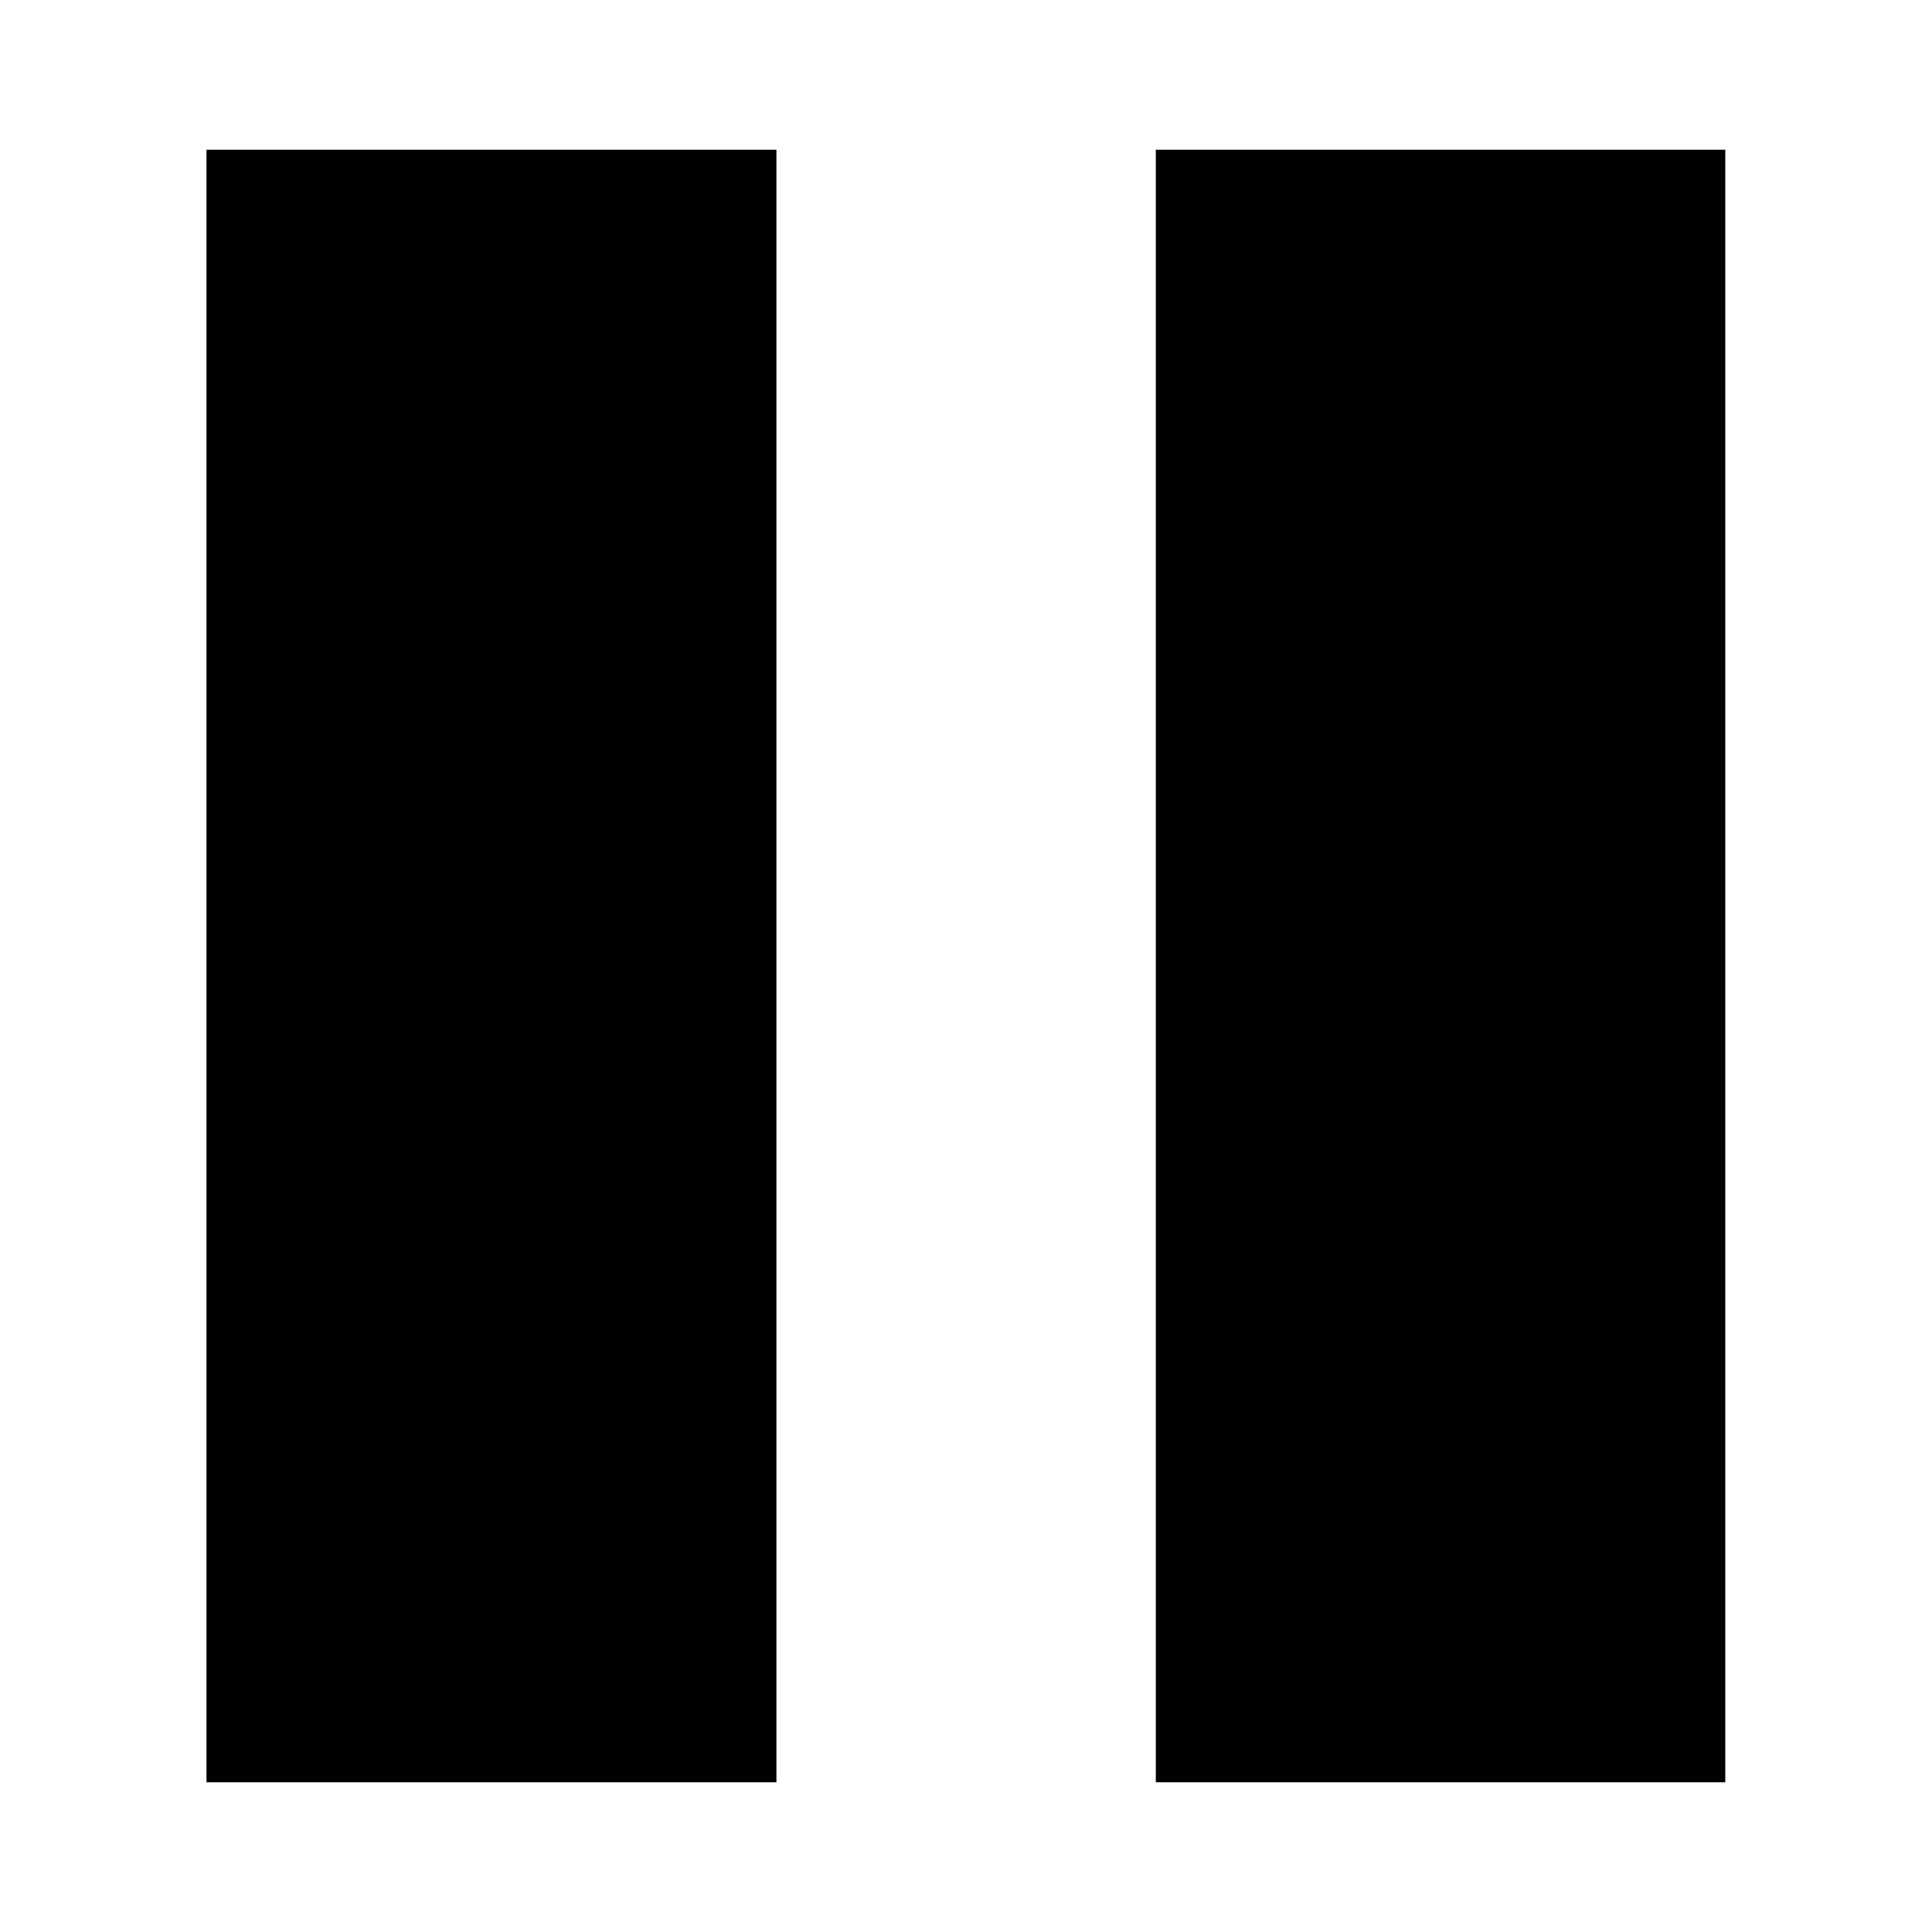
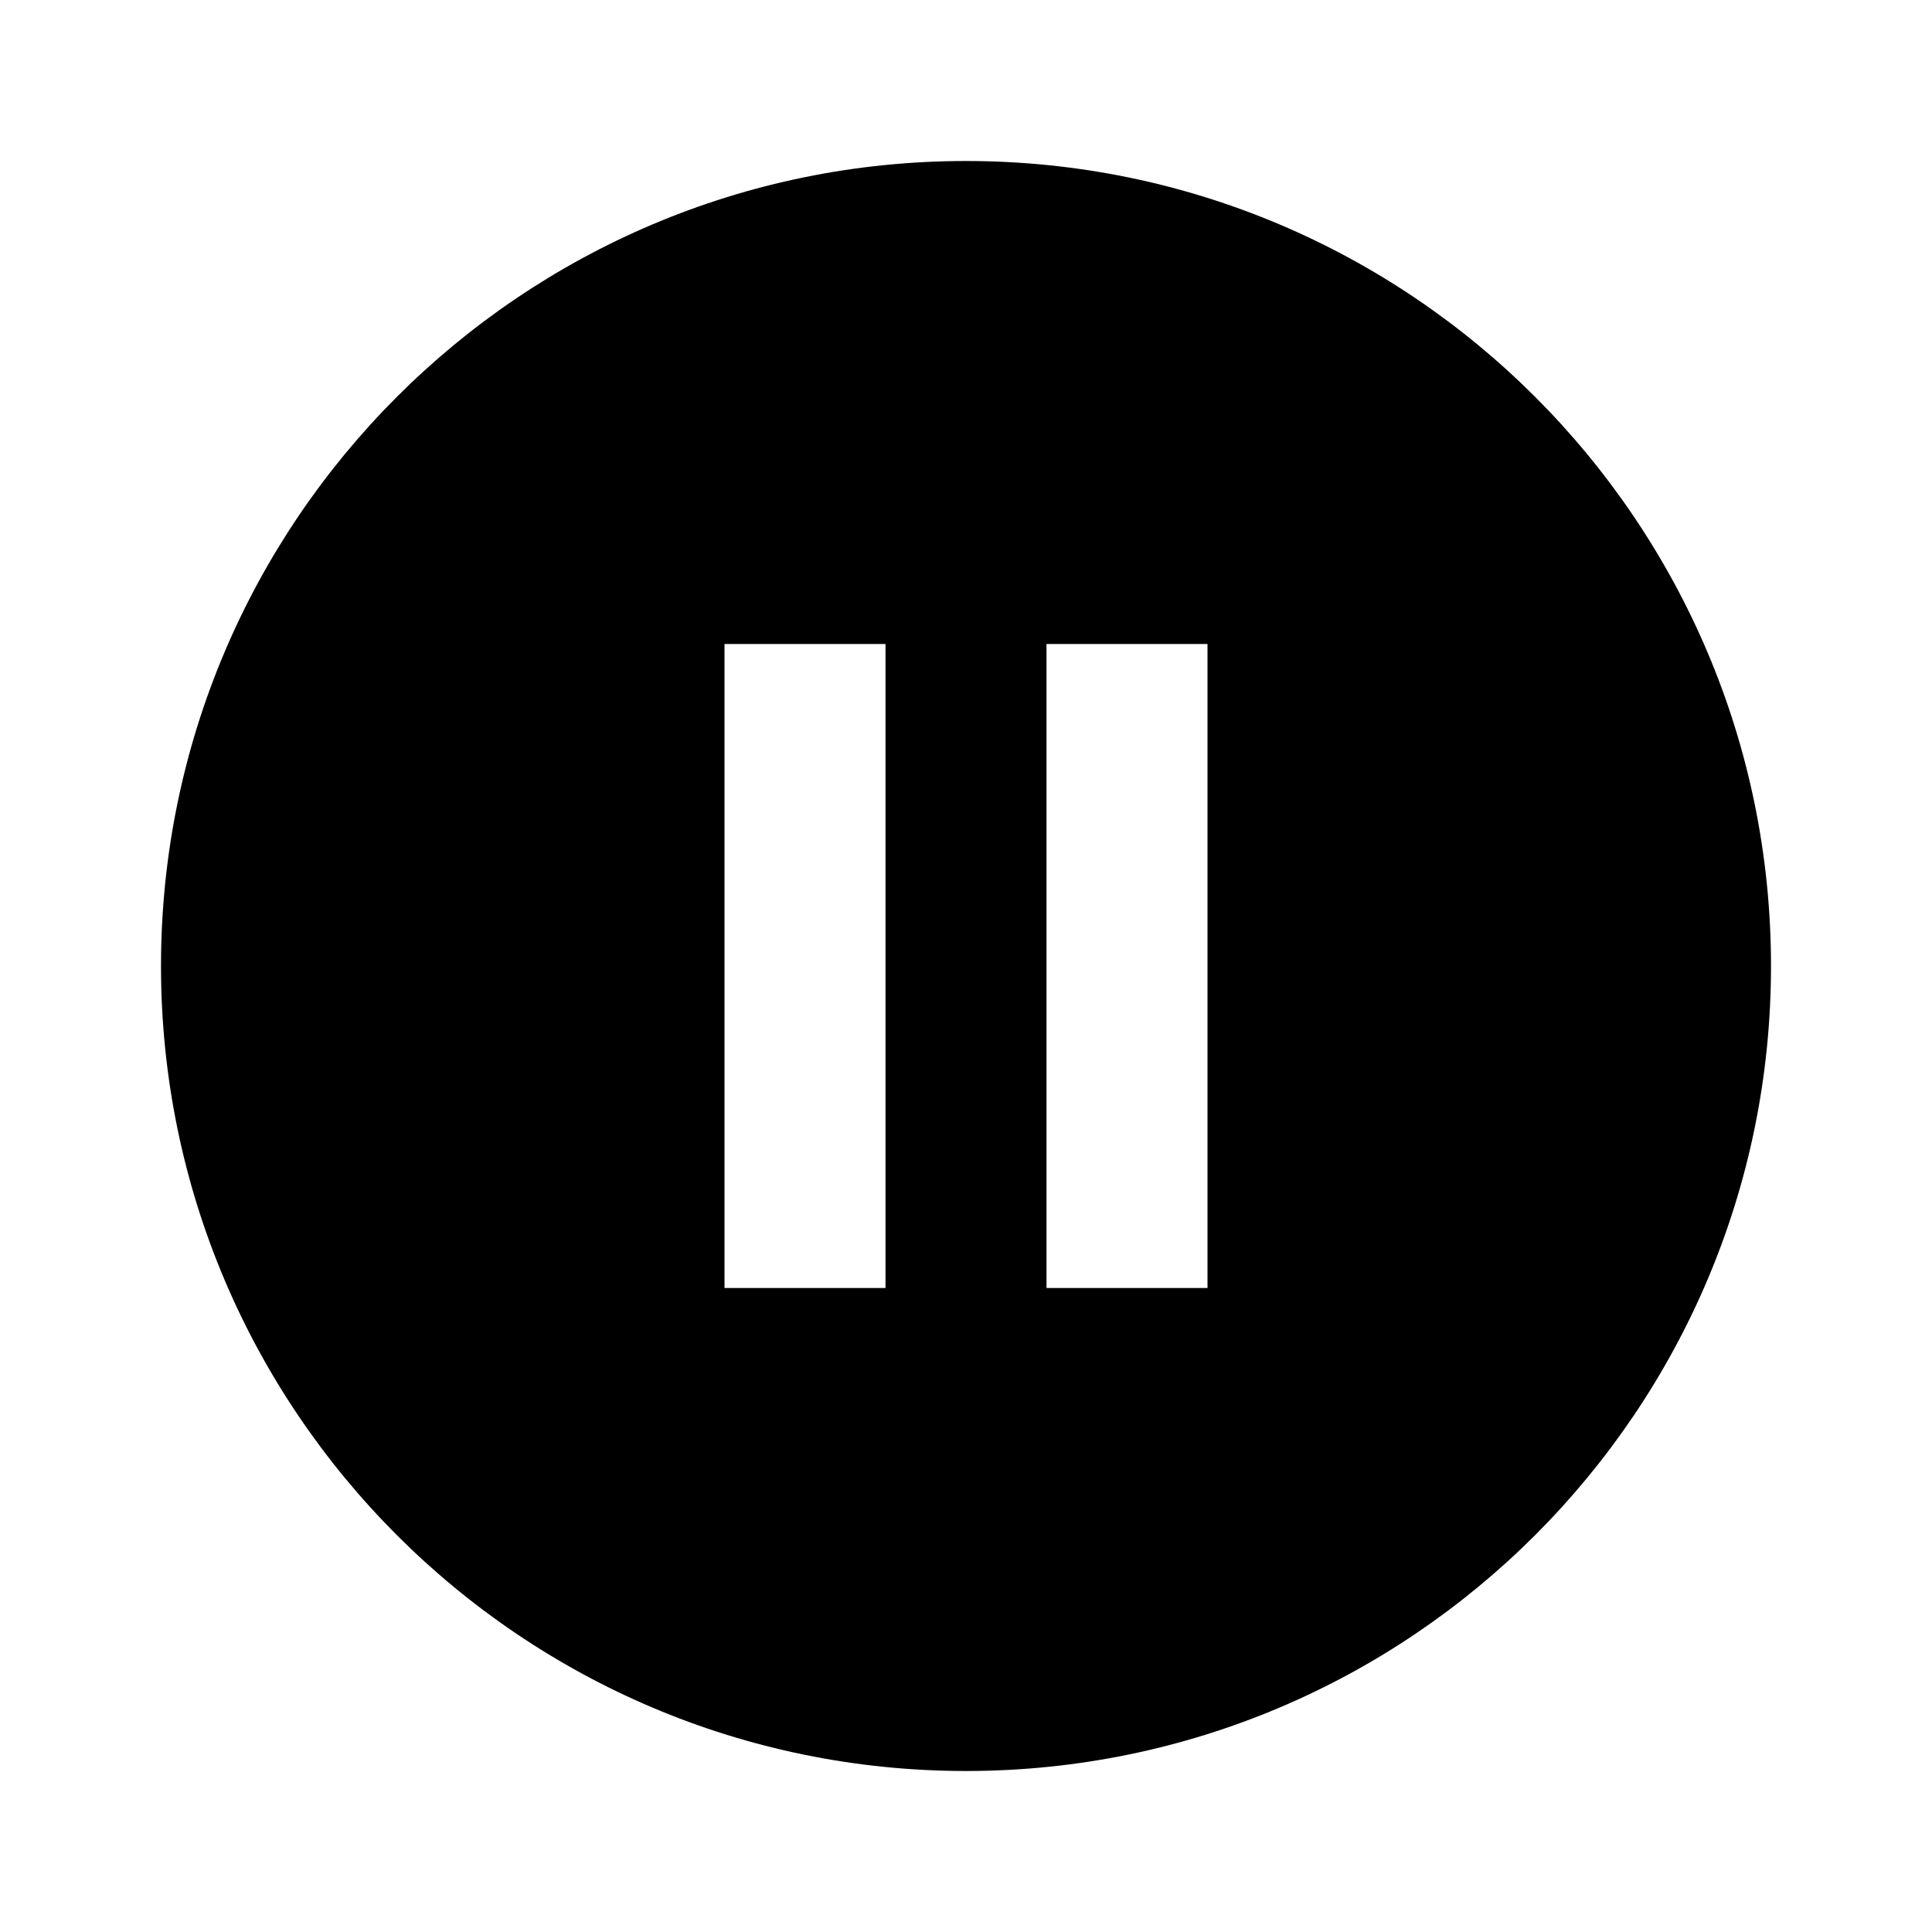
- <svg xmlns="http://www.w3.org/2000/svg" width="16" height="16" viewBox="0 0 16 16">
-   <path fill-rule="evenodd" clip-rule="evenodd" fill="#010101" d="M1.712 14.76H6.43V1.24H1.71v13.52zm7.86-13.52v13.52h4.716V1.24H9.573z" />
+ <svg xmlns="http://www.w3.org/2000/svg" width="24" height="24" viewBox="0 0 24 24">
+   <path d="M0 0h24v24H0z" fill="none" />
+   <path d="M12 2C6.48 2 2 6.48 2 12s4.48 10 10 10 10-4.48 10-10S17.52 2 12 2zm-1 14H9V8h2v8zm4 0h-2V8h2v8z" />
</svg>
